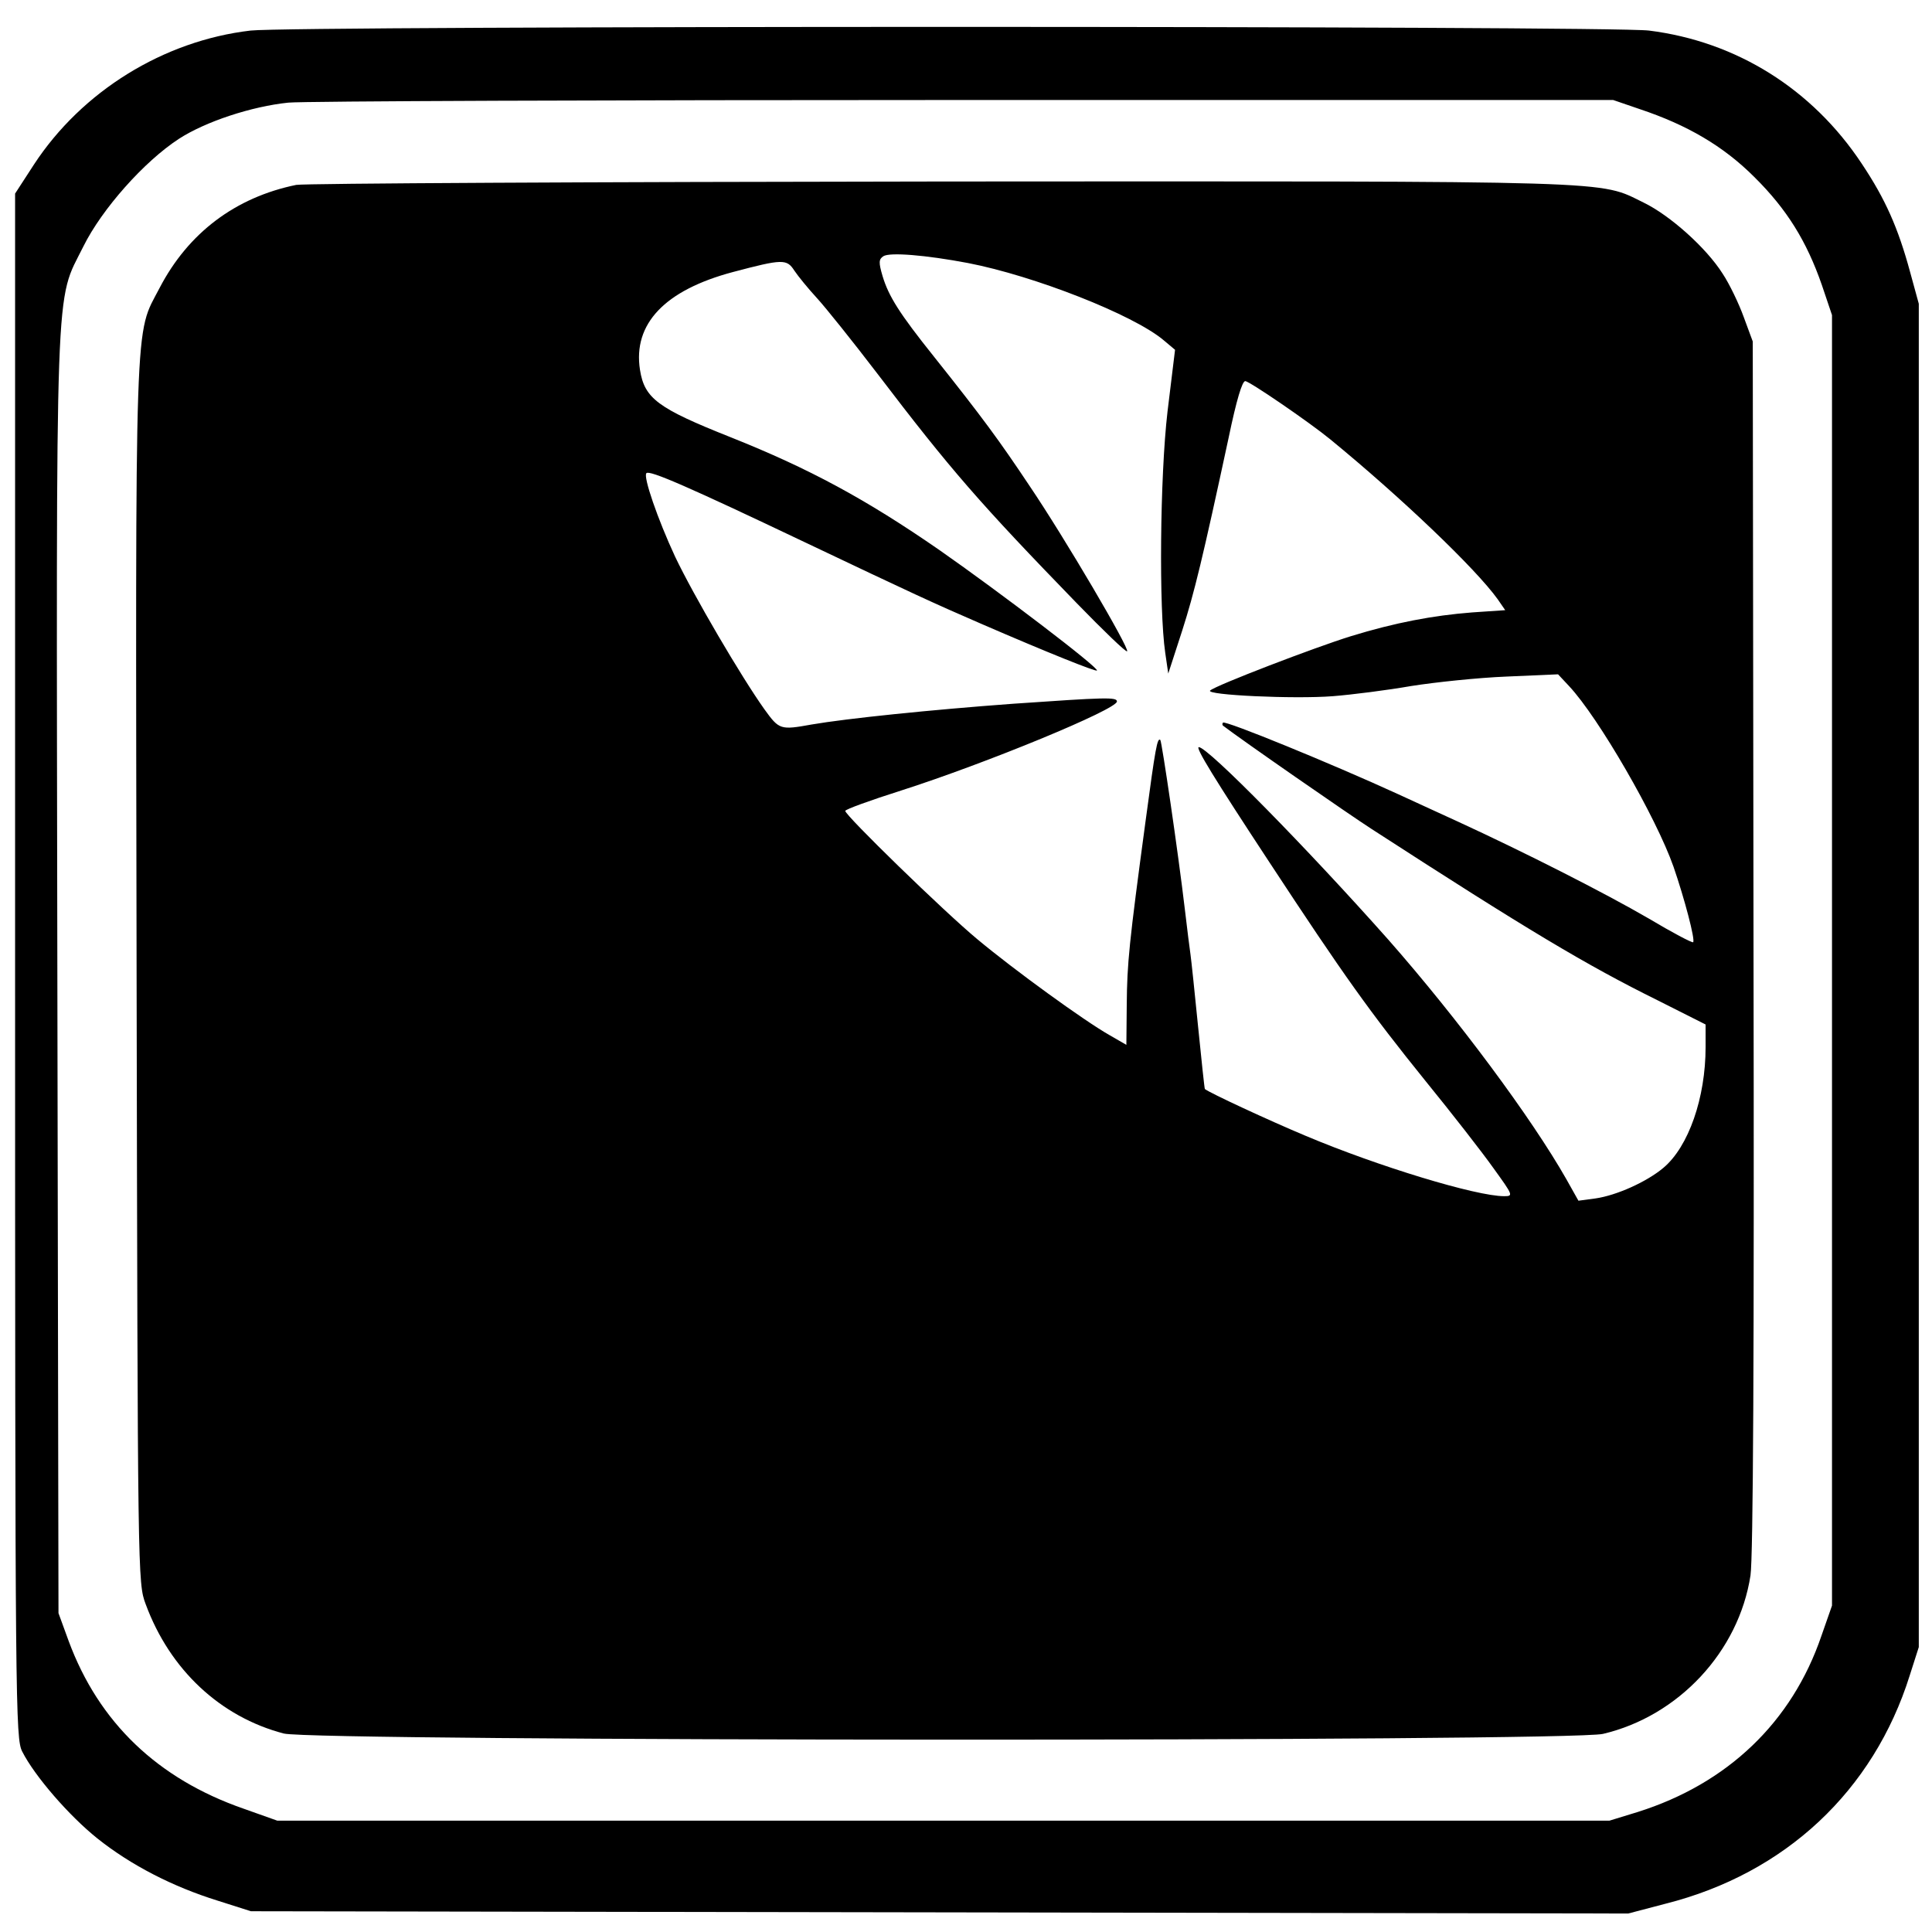
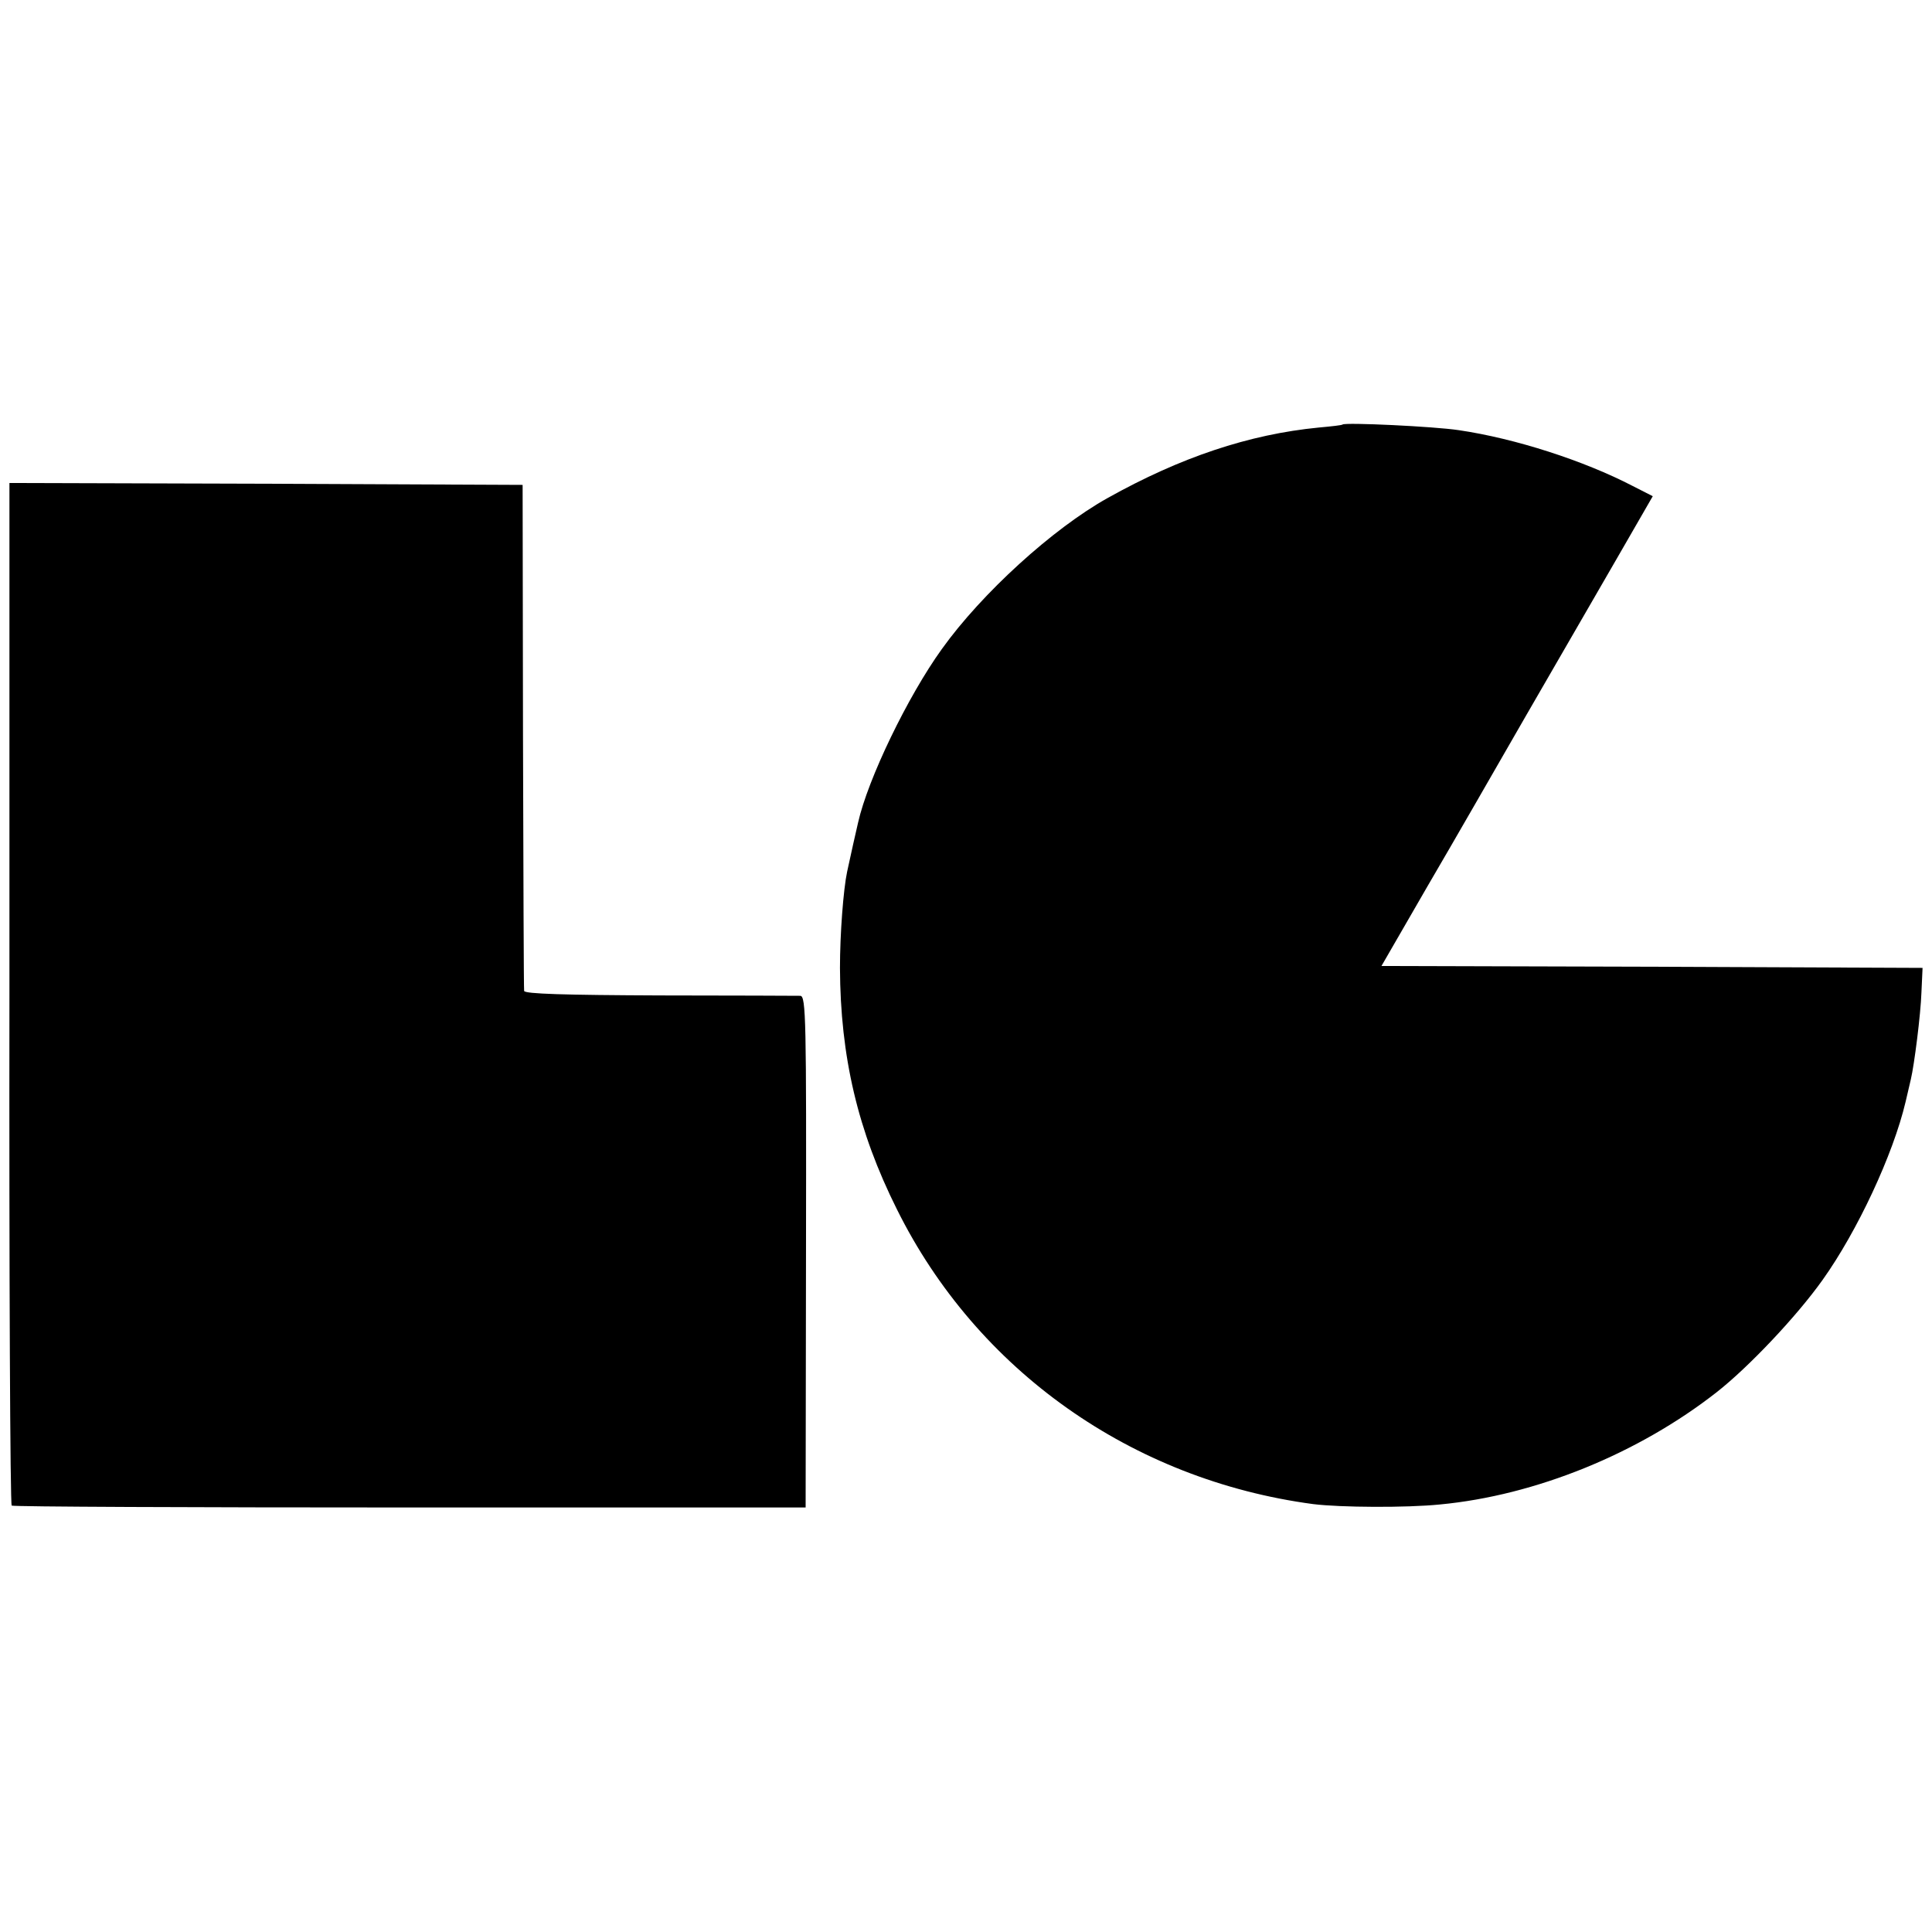
<svg xmlns="http://www.w3.org/2000/svg" version="1.0" width="512pt" height="512pt" viewBox="0 0 512 512" preserveAspectRatio="xMidYMid meet">
  <g transform="translate(0,512) scale(0.1,-0.1)" fill="#000000" stroke="none">
-     <path d="M664 5039 c-231 -27 -447 -161 -574 -355 l-50 -77 0 -2046 c0 -1973 1 -2048 19 -2083 33 -65 124 -170 199 -230 89 -71 200 -128 319 -165 l88 -28 1825 -3 1825 -3 99 26 c317 80 551 299 647 605 l24 75 0 1780 0 1780 -23 84 c-32 118 -66 194 -128 287 -131 198 -332 324 -564 353 -102 13 -3596 13 -3706 0z m3681 -208 c126 -42 222 -98 304 -180 87 -86 139 -171 179 -286 l27 -80 0 -1710 0 -1710 -28 -80 c-78 -229 -249 -392 -487 -467 l-75 -23 -1765 0 -1765 0 -90 32 c-227 79 -383 228 -463 444 l-27 74 -3 1690 c-3 1893 -7 1779 69 1932 49 99 161 225 253 285 71 46 193 86 290 96 39 4 845 7 1791 7 l1720 0 70 -24z" />
-     <path d="M785 4630 c-161 -33 -286 -127 -362 -273 -67 -129 -64 -31 -61 -1817 3 -1604 3 -1615 24 -1671 64 -174 198 -299 366 -343 81 -21 3405 -22 3496 -1 200 47 360 218 391 420 7 48 10 573 8 1670 l-2 1600 -24 65 c-13 36 -38 88 -56 115 -43 68 -139 154 -209 188 -121 59 -41 57 -1861 56 -919 -1 -1688 -5 -1710 -9z m1780 -207 c176 -34 438 -137 518 -204 l31 -26 -20 -164 c-20 -172 -23 -523 -6 -639 l8 -55 37 114 c32 100 54 190 123 511 21 101 36 150 44 150 11 0 170 -109 225 -154 188 -154 386 -343 444 -424 l20 -29 -88 -6 c-103 -8 -204 -27 -321 -63 -94 -29 -360 -131 -373 -144 -13 -12 222 -23 325 -15 51 4 145 16 208 27 63 10 177 22 252 25 l137 6 29 -31 c78 -83 231 -348 277 -479 29 -84 58 -194 52 -200 -3 -2 -56 26 -118 63 -117 68 -328 175 -504 256 -55 25 -126 58 -159 73 -179 82 -458 196 -465 190 -2 -3 -2 -6 0 -8 48 -37 335 -236 394 -274 414 -268 570 -361 758 -454 l127 -64 0 -60 c0 -134 -45 -264 -112 -320 -44 -37 -124 -73 -180 -81 l-45 -6 -32 57 c-92 162 -288 426 -472 635 -214 241 -478 510 -502 510 -10 0 41 -83 187 -305 197 -300 267 -398 414 -580 70 -86 151 -190 180 -231 52 -72 53 -74 28 -74 -74 0 -334 79 -526 160 -98 41 -255 114 -267 124 -1 1 -9 76 -18 166 -9 91 -18 176 -20 190 -2 14 -9 68 -15 120 -18 153 -61 444 -65 449 -8 7 -13 -20 -39 -214 -44 -326 -49 -377 -50 -487 l-1 -107 -45 26 c-67 38 -253 173 -350 254 -88 73 -350 328 -350 340 0 4 66 28 148 54 225 72 572 215 572 236 0 12 -30 11 -275 -6 -218 -16 -441 -39 -534 -55 -83 -15 -86 -14 -125 40 -62 87 -188 302 -237 405 -46 99 -85 212 -76 221 8 9 111 -36 422 -184 284 -135 338 -160 465 -215 180 -78 303 -127 307 -124 6 7 -258 208 -417 319 -195 135 -345 216 -553 299 -194 77 -229 103 -241 179 -19 122 66 211 246 259 132 35 143 35 163 4 10 -15 37 -48 60 -73 23 -25 95 -115 160 -200 195 -256 272 -344 528 -608 71 -73 131 -131 134 -128 7 7 -165 300 -259 439 -80 120 -124 180 -253 342 -92 115 -120 160 -136 213 -11 37 -10 45 2 53 17 11 113 3 224 -18z" />
+     <path d="M3558 3995 c-2 -2 -30 -5 -63 -8 -185 -18 -367 -79 -560 -187 -145 -81 -333 -252 -439 -400 -90 -125 -196 -344 -222 -460 -6 -25 -19 -84 -29 -130 -10 -47 -19 -165 -19 -255 1 -235 47 -432 151 -640 212 -427 623 -717 1103 -781 72 -9 247 -10 336 -1 254 24 526 135 734 298 84 66 211 200 280 297 92 129 187 332 220 472 6 25 12 52 14 60 9 38 26 171 28 230 l3 65 -717 3 -717 2 123 213 c68 116 185 320 261 452 76 132 183 316 237 410 l98 170 -53 27 c-129 67 -311 126 -461 148 -66 10 -301 21 -308 15z" />
+     <path d="M25 2488 c-1 -744 2 -1355 6 -1358 4 -3 479 -5 1056 -5 l1048 0 1 678 c1 615 0 677 -15 678 -9 0 -177 1 -373 1 -250 1 -358 4 -359 12 -1 6 -2 310 -3 676 l-1 665 -680 3 -680 2 0 -1352z" />
  </g>
</svg>
